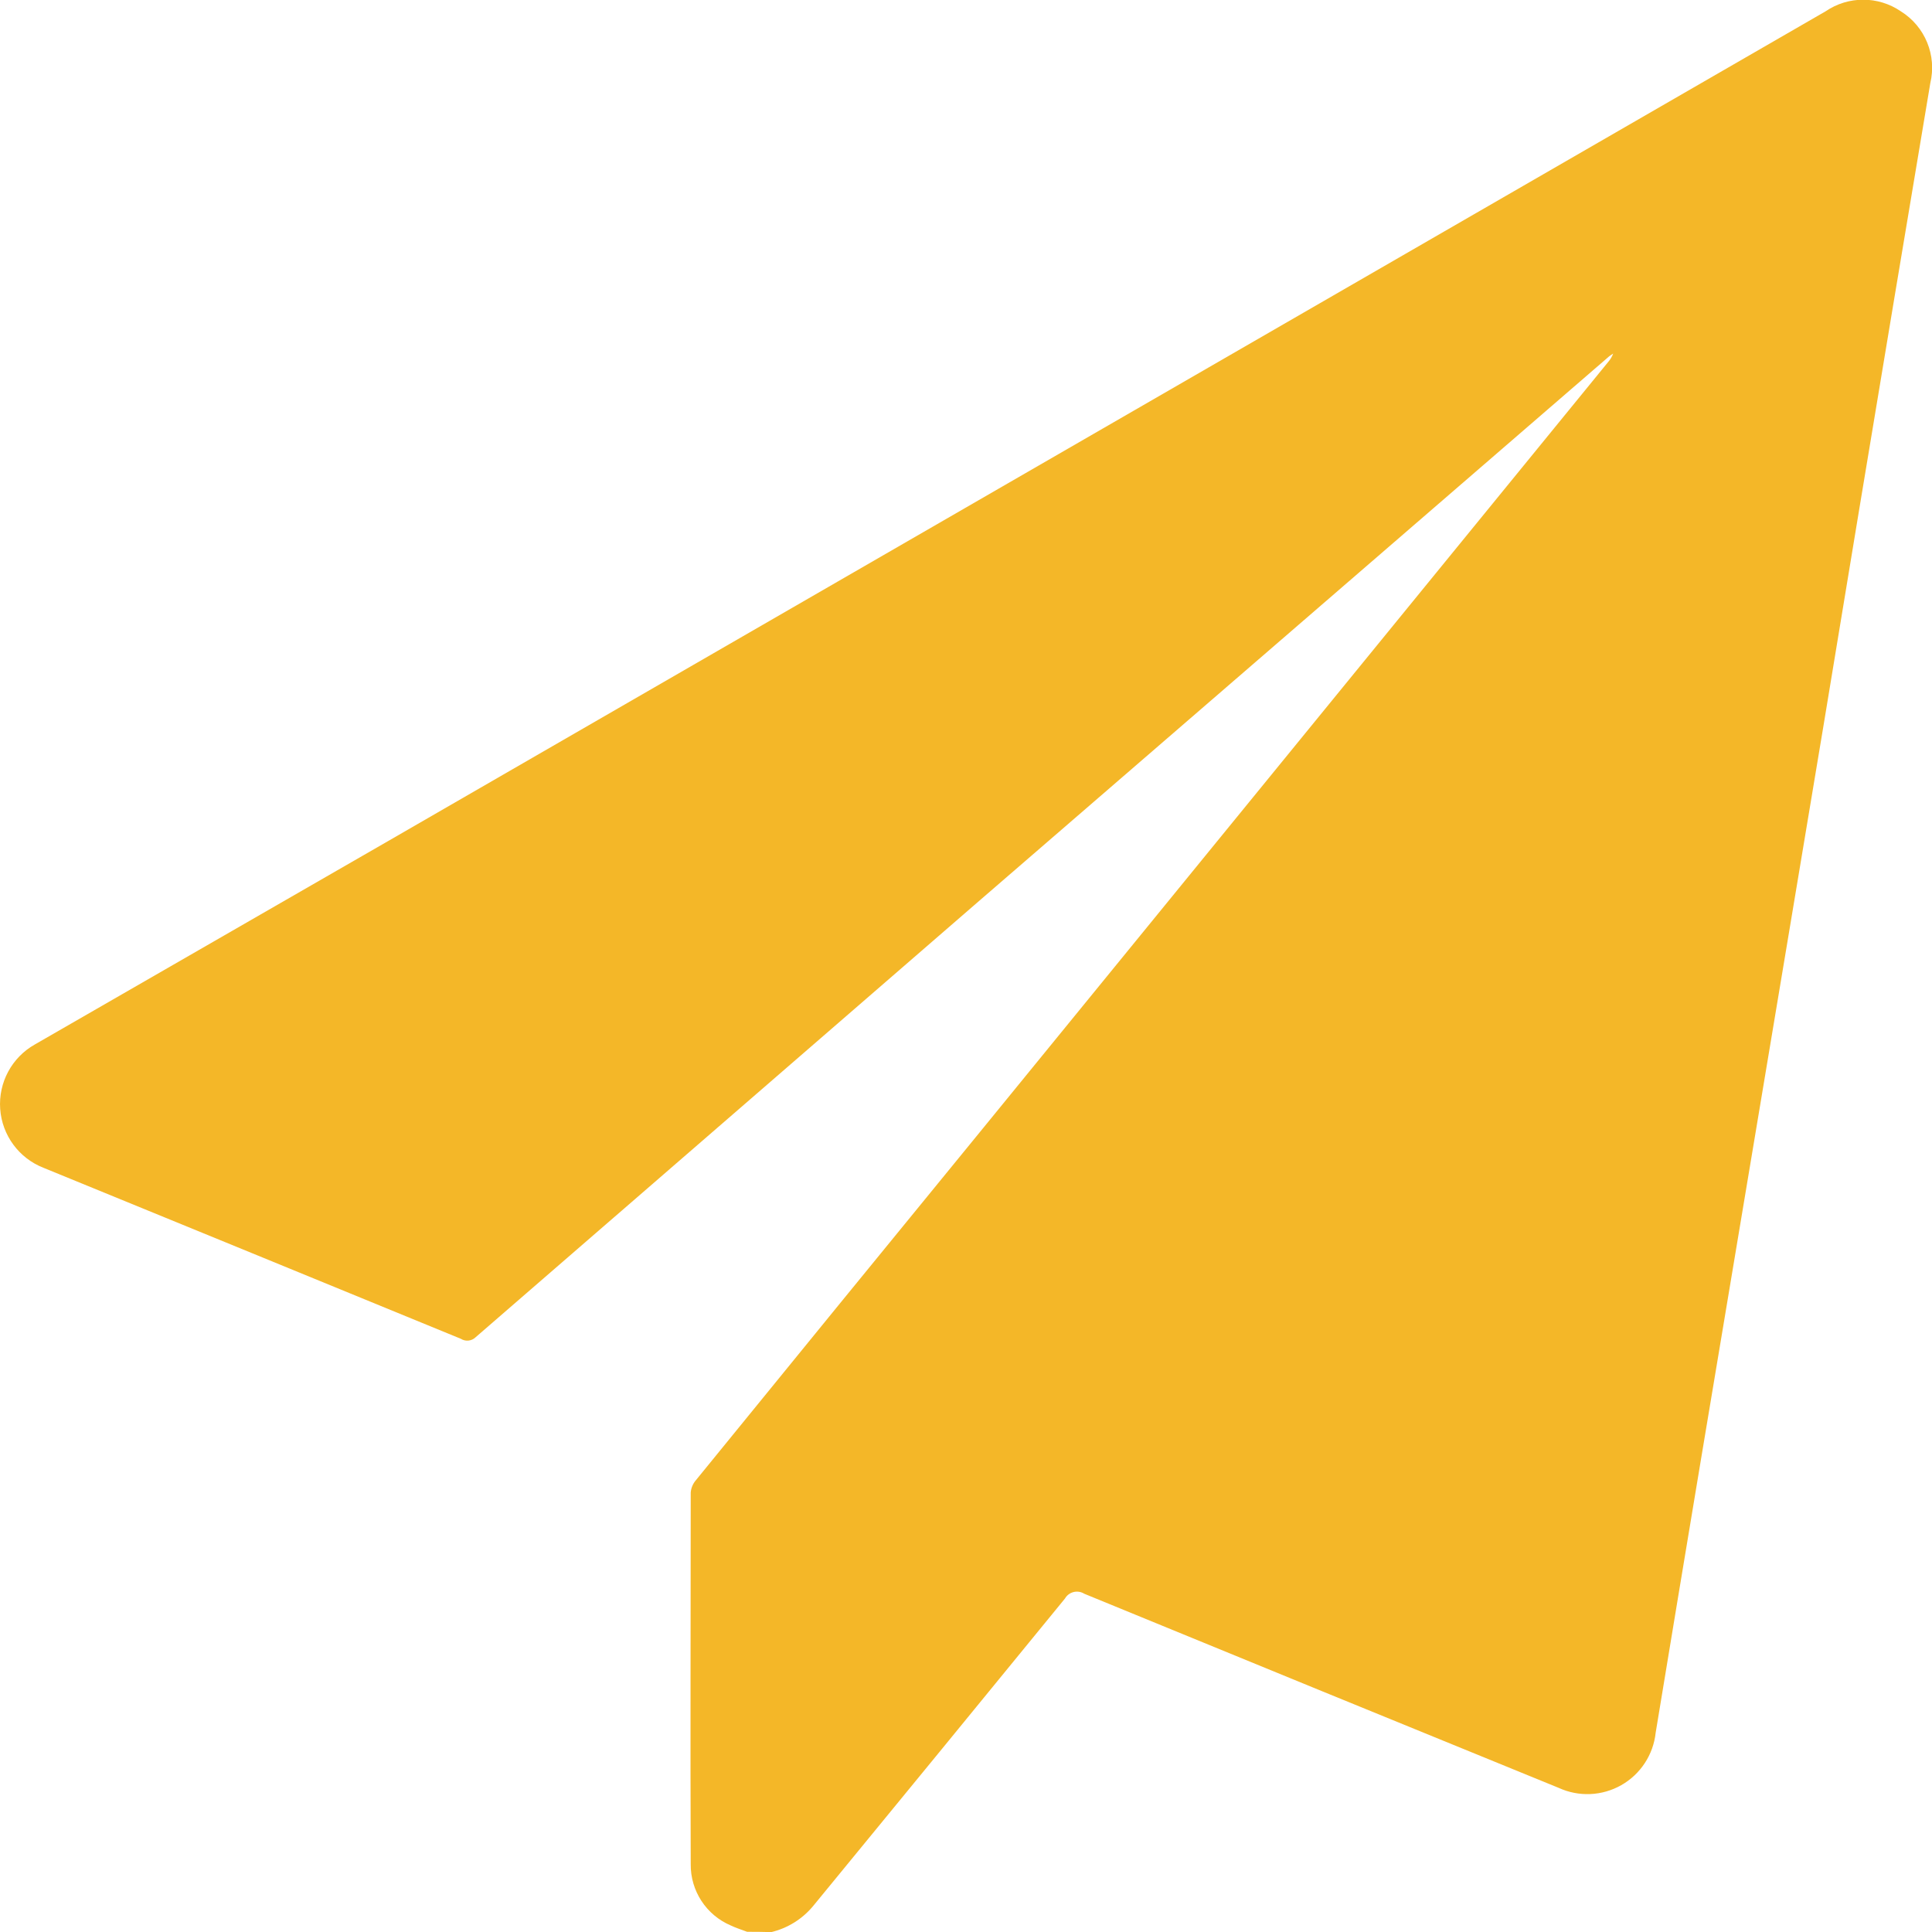
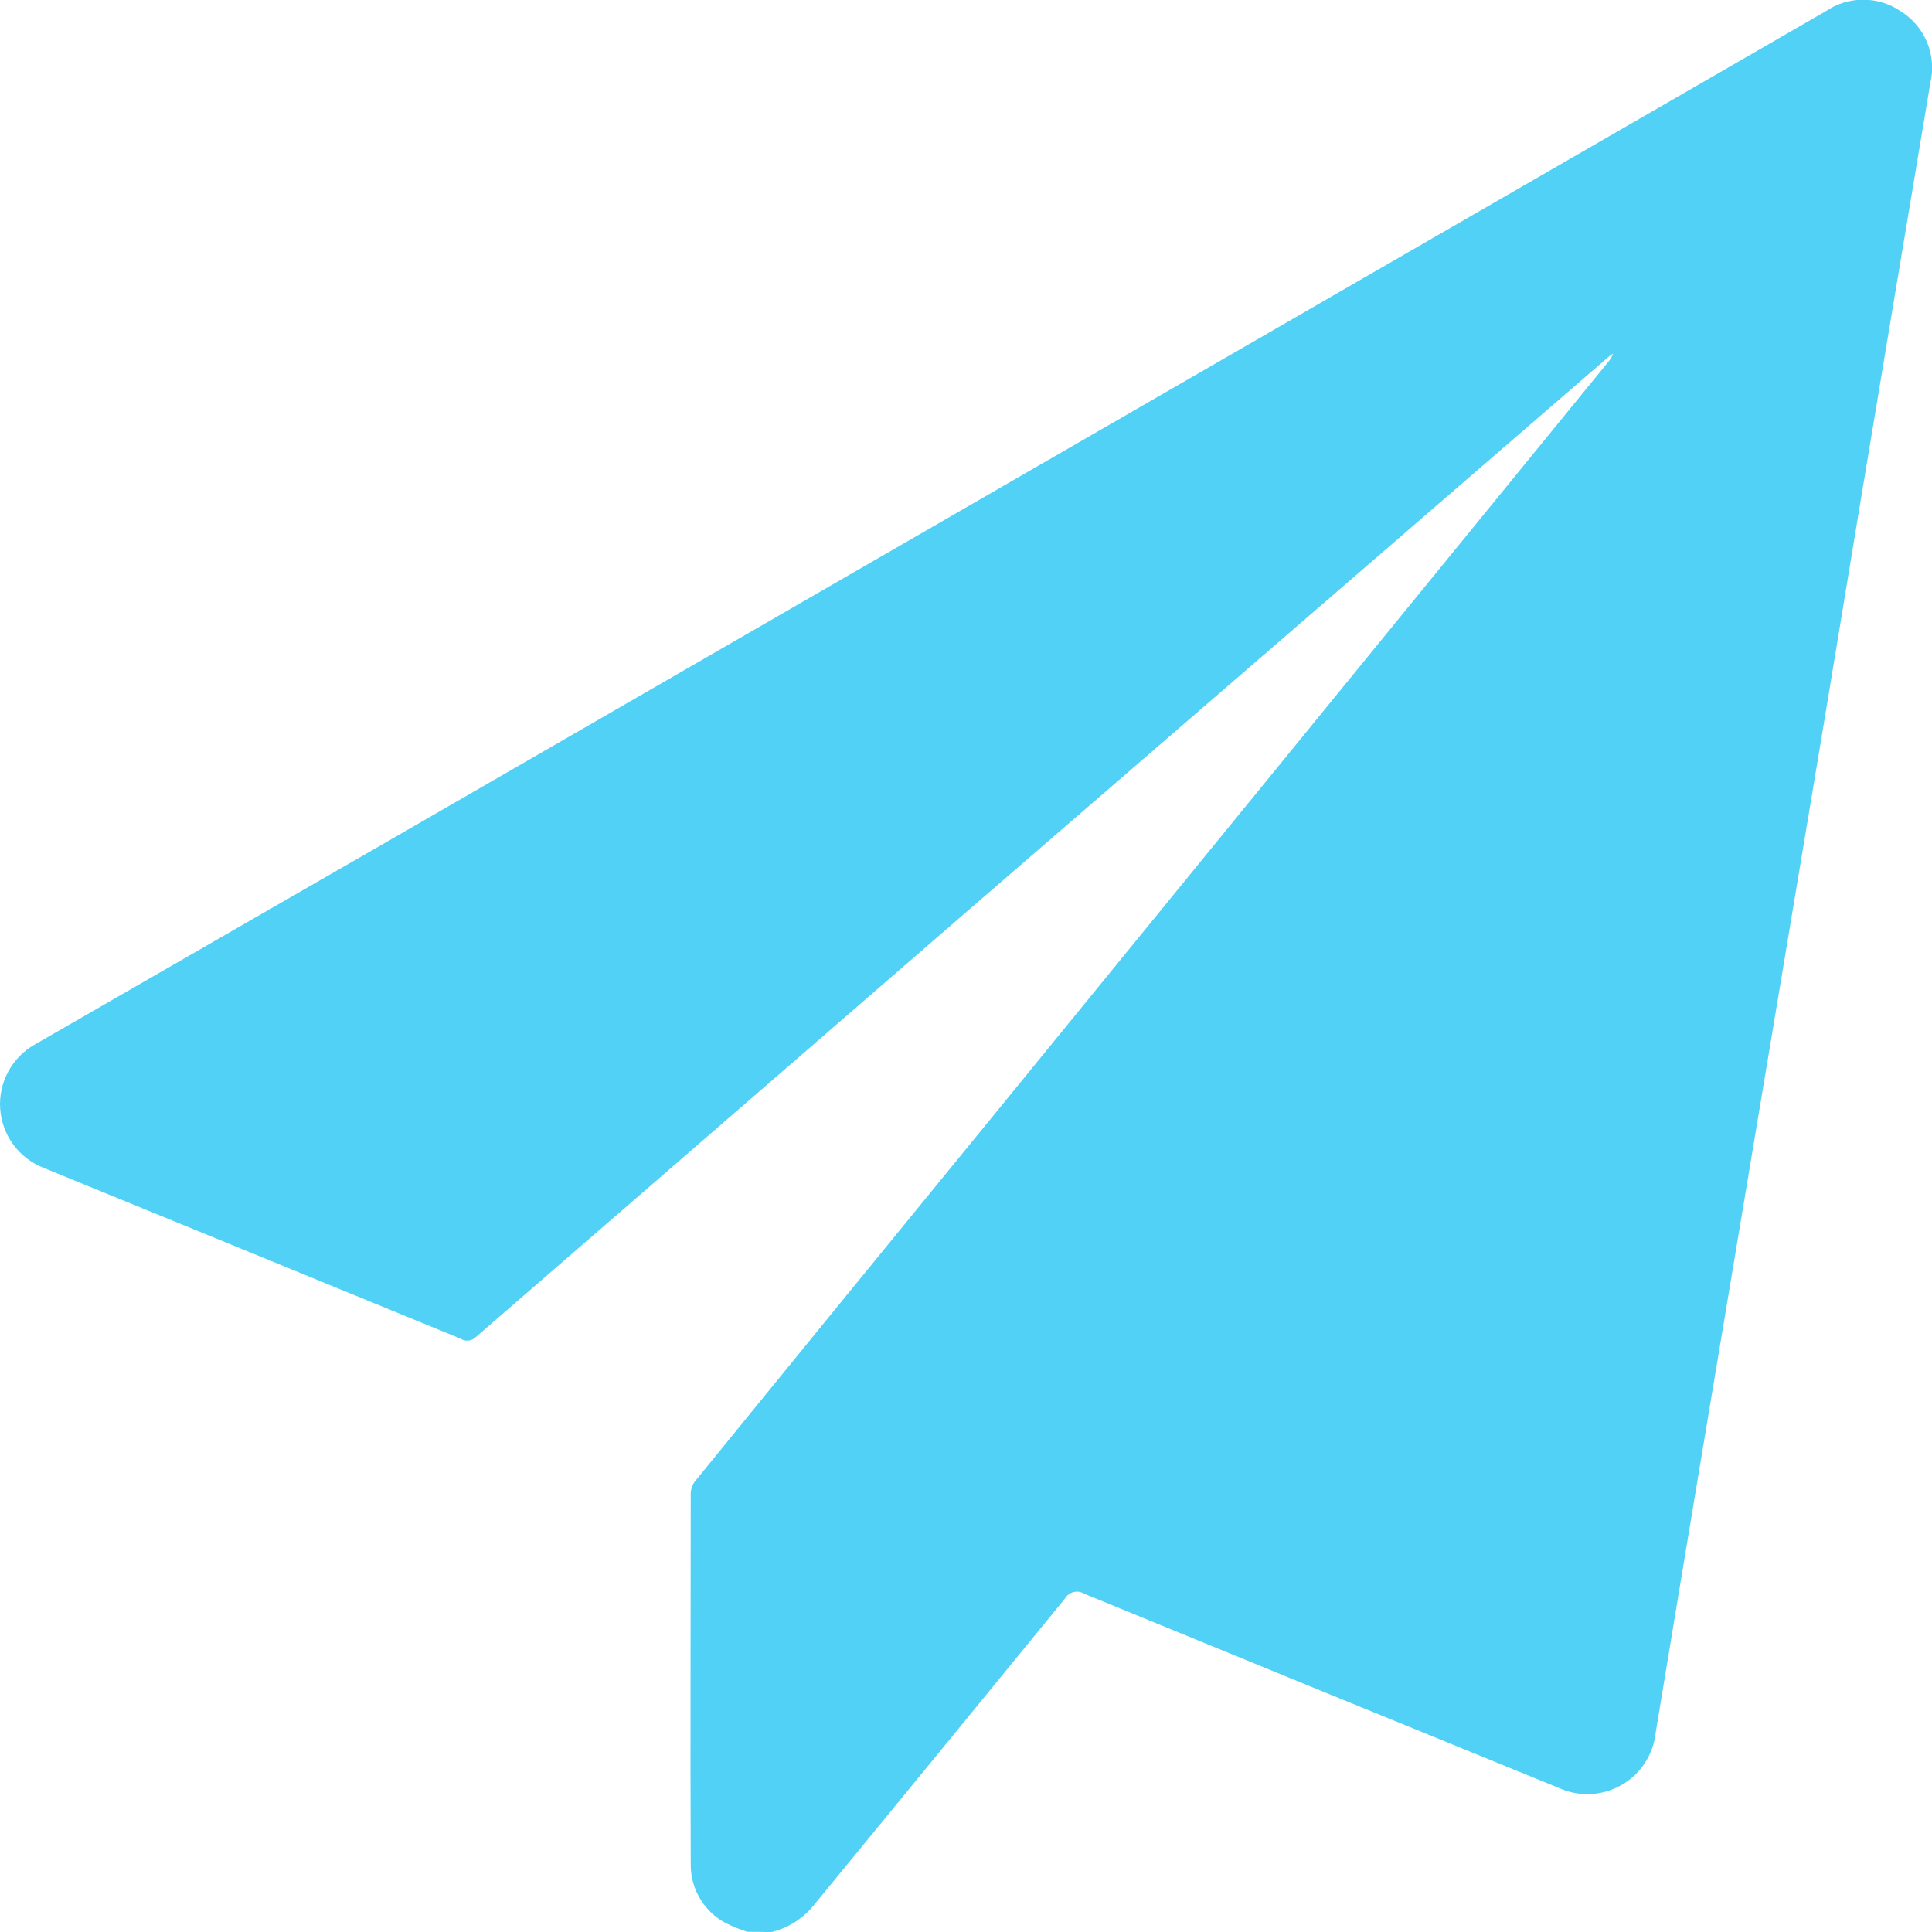
<svg xmlns="http://www.w3.org/2000/svg" viewBox="0 0 19.28 19.283">
  <defs>
-     <style>.a{fill:#f4b728;}</style>
+     <style>.a{fill:#51d1f5;}</style>
  </defs>
  <g transform="translate(0 0)">
    <path class="a" d="M7.454,19.286c-.055-.021-.111-.038-.163-.063a.657.657,0,0,1-.4-.613c-.005-1.236,0-2.472,0-3.708a.213.213,0,0,1,.049-.12q1.437-1.766,2.878-3.528l6.229-7.635a.277.277,0,0,0,.051-.085.5.5,0,0,0-.042.029L9.744,9.019q-2.5,2.166-5,4.333a.12.12,0,0,1-.148.015Q2.513,12.512.432,11.661a.683.683,0,0,1-.086-1.232L3.87,8.4,18.218.118a.666.666,0,0,1,.751,0,.663.663,0,0,1,.294.717q-.356,2.122-.708,4.245Q18.2,7.241,17.838,9.4q-.428,2.568-.858,5.136-.23,1.38-.458,2.763a.686.686,0,0,1-.969.55q-2.369-.966-4.734-1.937a.138.138,0,0,0-.193.048q-1.254,1.535-2.511,3.066a.778.778,0,0,1-.424.264C7.612,19.286,7.533,19.286,7.454,19.286Z" transform="translate(0.003 -0.005)" />
  </g>
</svg>
